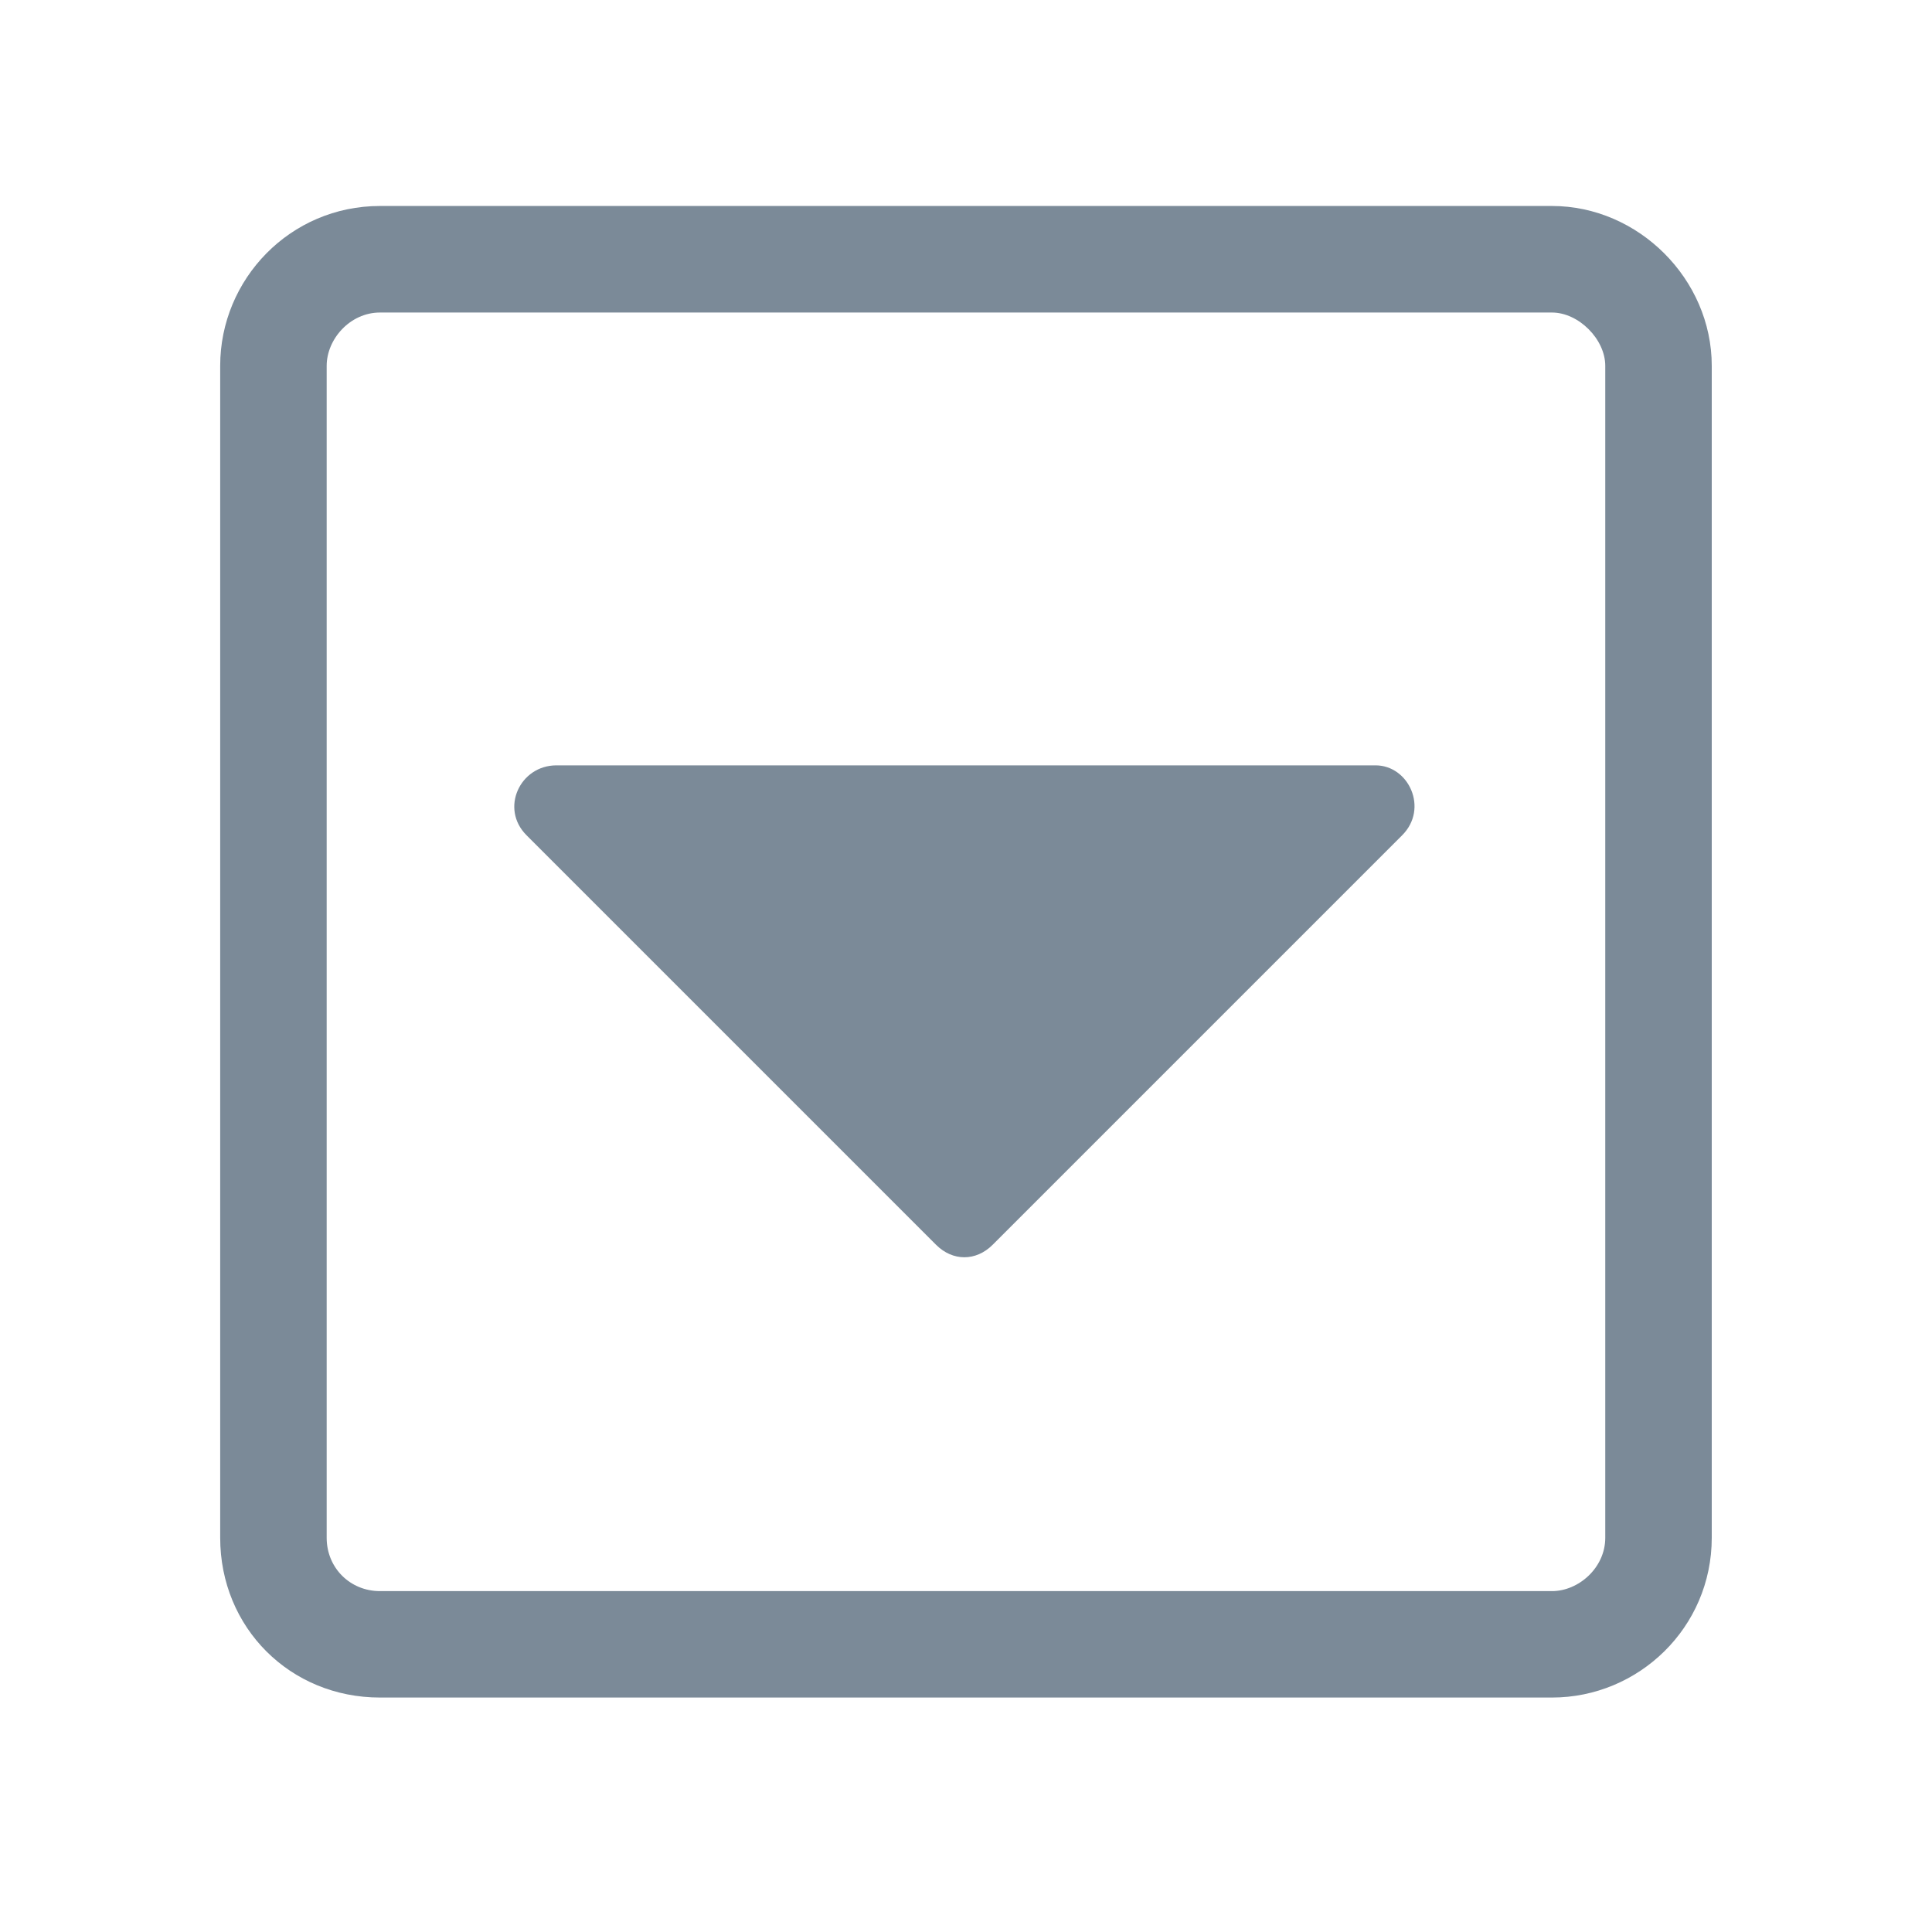
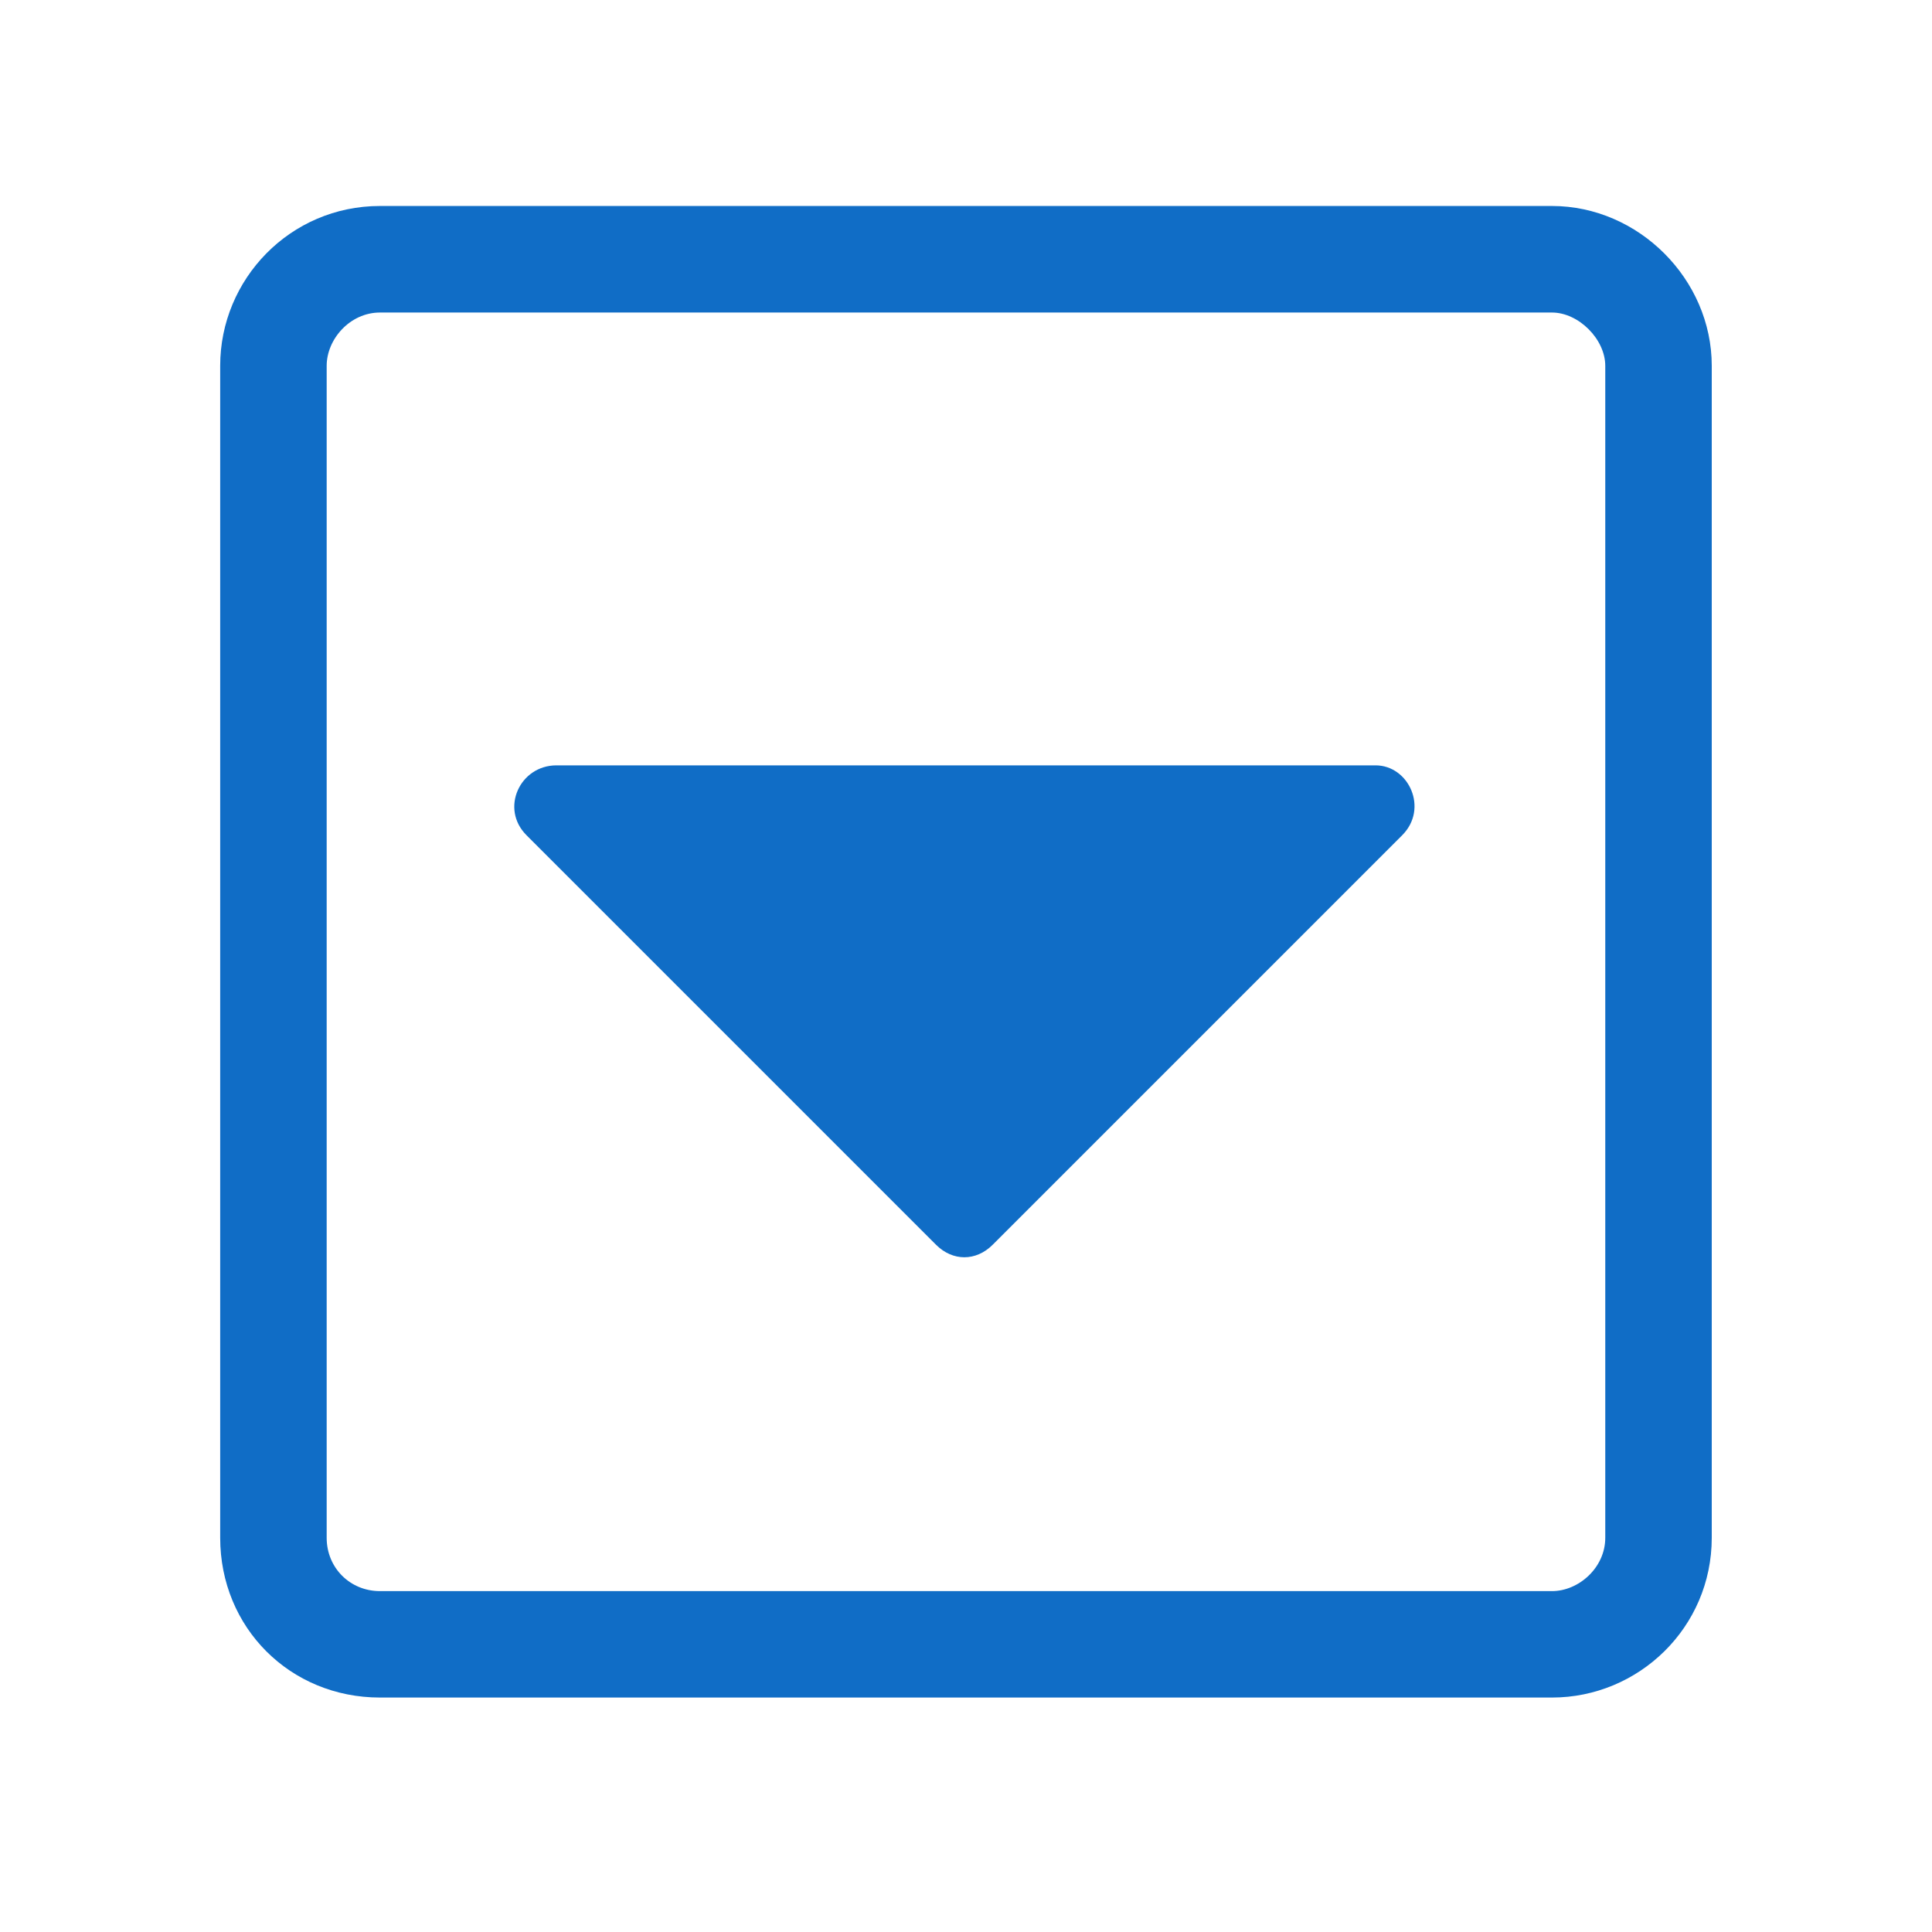
<svg xmlns="http://www.w3.org/2000/svg" fill="none" height="34" viewBox="0 0 34 34" width="34">
-   <g fill="#7b8a98">
+   <g fill="#106dc6">
    <path d="m27.312 3.625h-20.625c-1.582 0-2.812 1.289-2.812 2.812v20.625c0 1.582 1.23 2.812 2.812 2.812h20.625c1.523 0 2.812-1.23 2.812-2.812v-20.625c0-1.523-1.289-2.812-2.812-2.812zm.938 23.438c0 .527-.469.938-.938.938h-20.625c-.527 0-.938-.41-.938-.938v-20.625c0-.469.41-.938.938-.938h20.625c.469 0 .938.469.938.938z" />
    <path d="m9.793 13.469c-.645 0-.996.762-.527 1.23l7.207 7.207c.293.293.703.293.996 0l7.207-7.207c.469-.469.117-1.23-.469-1.23z" />
  </g>
</svg>
